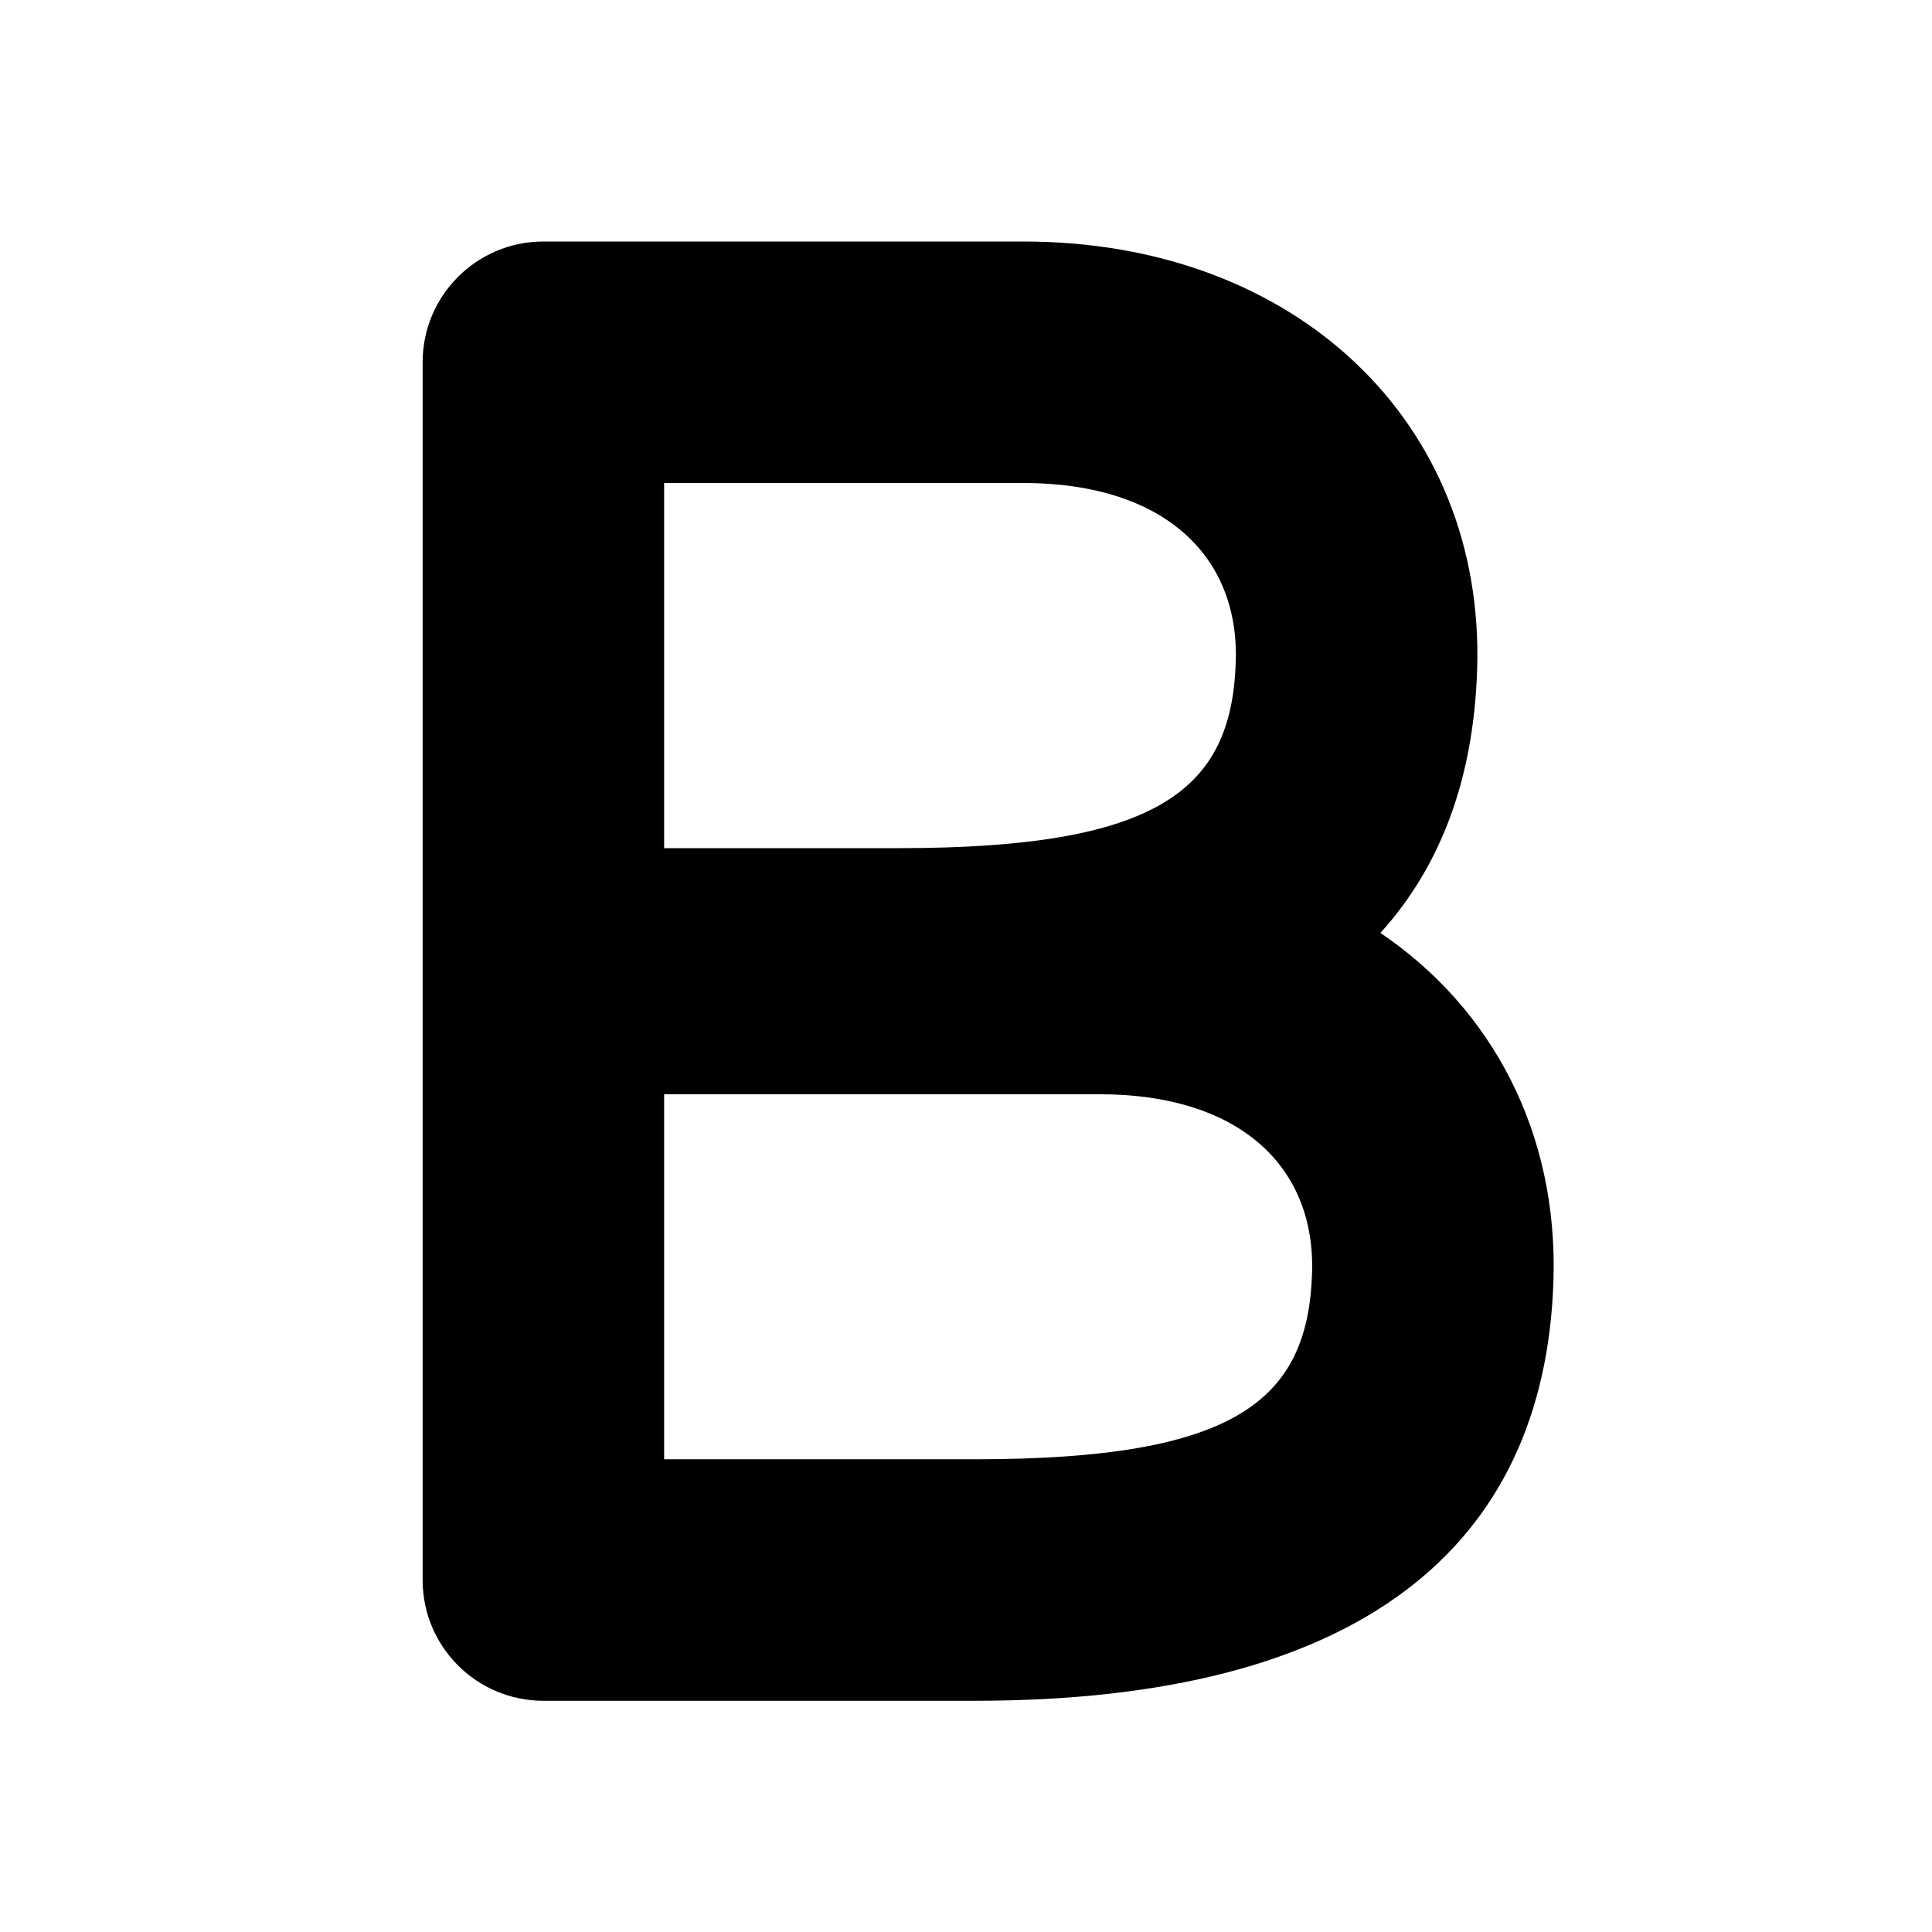
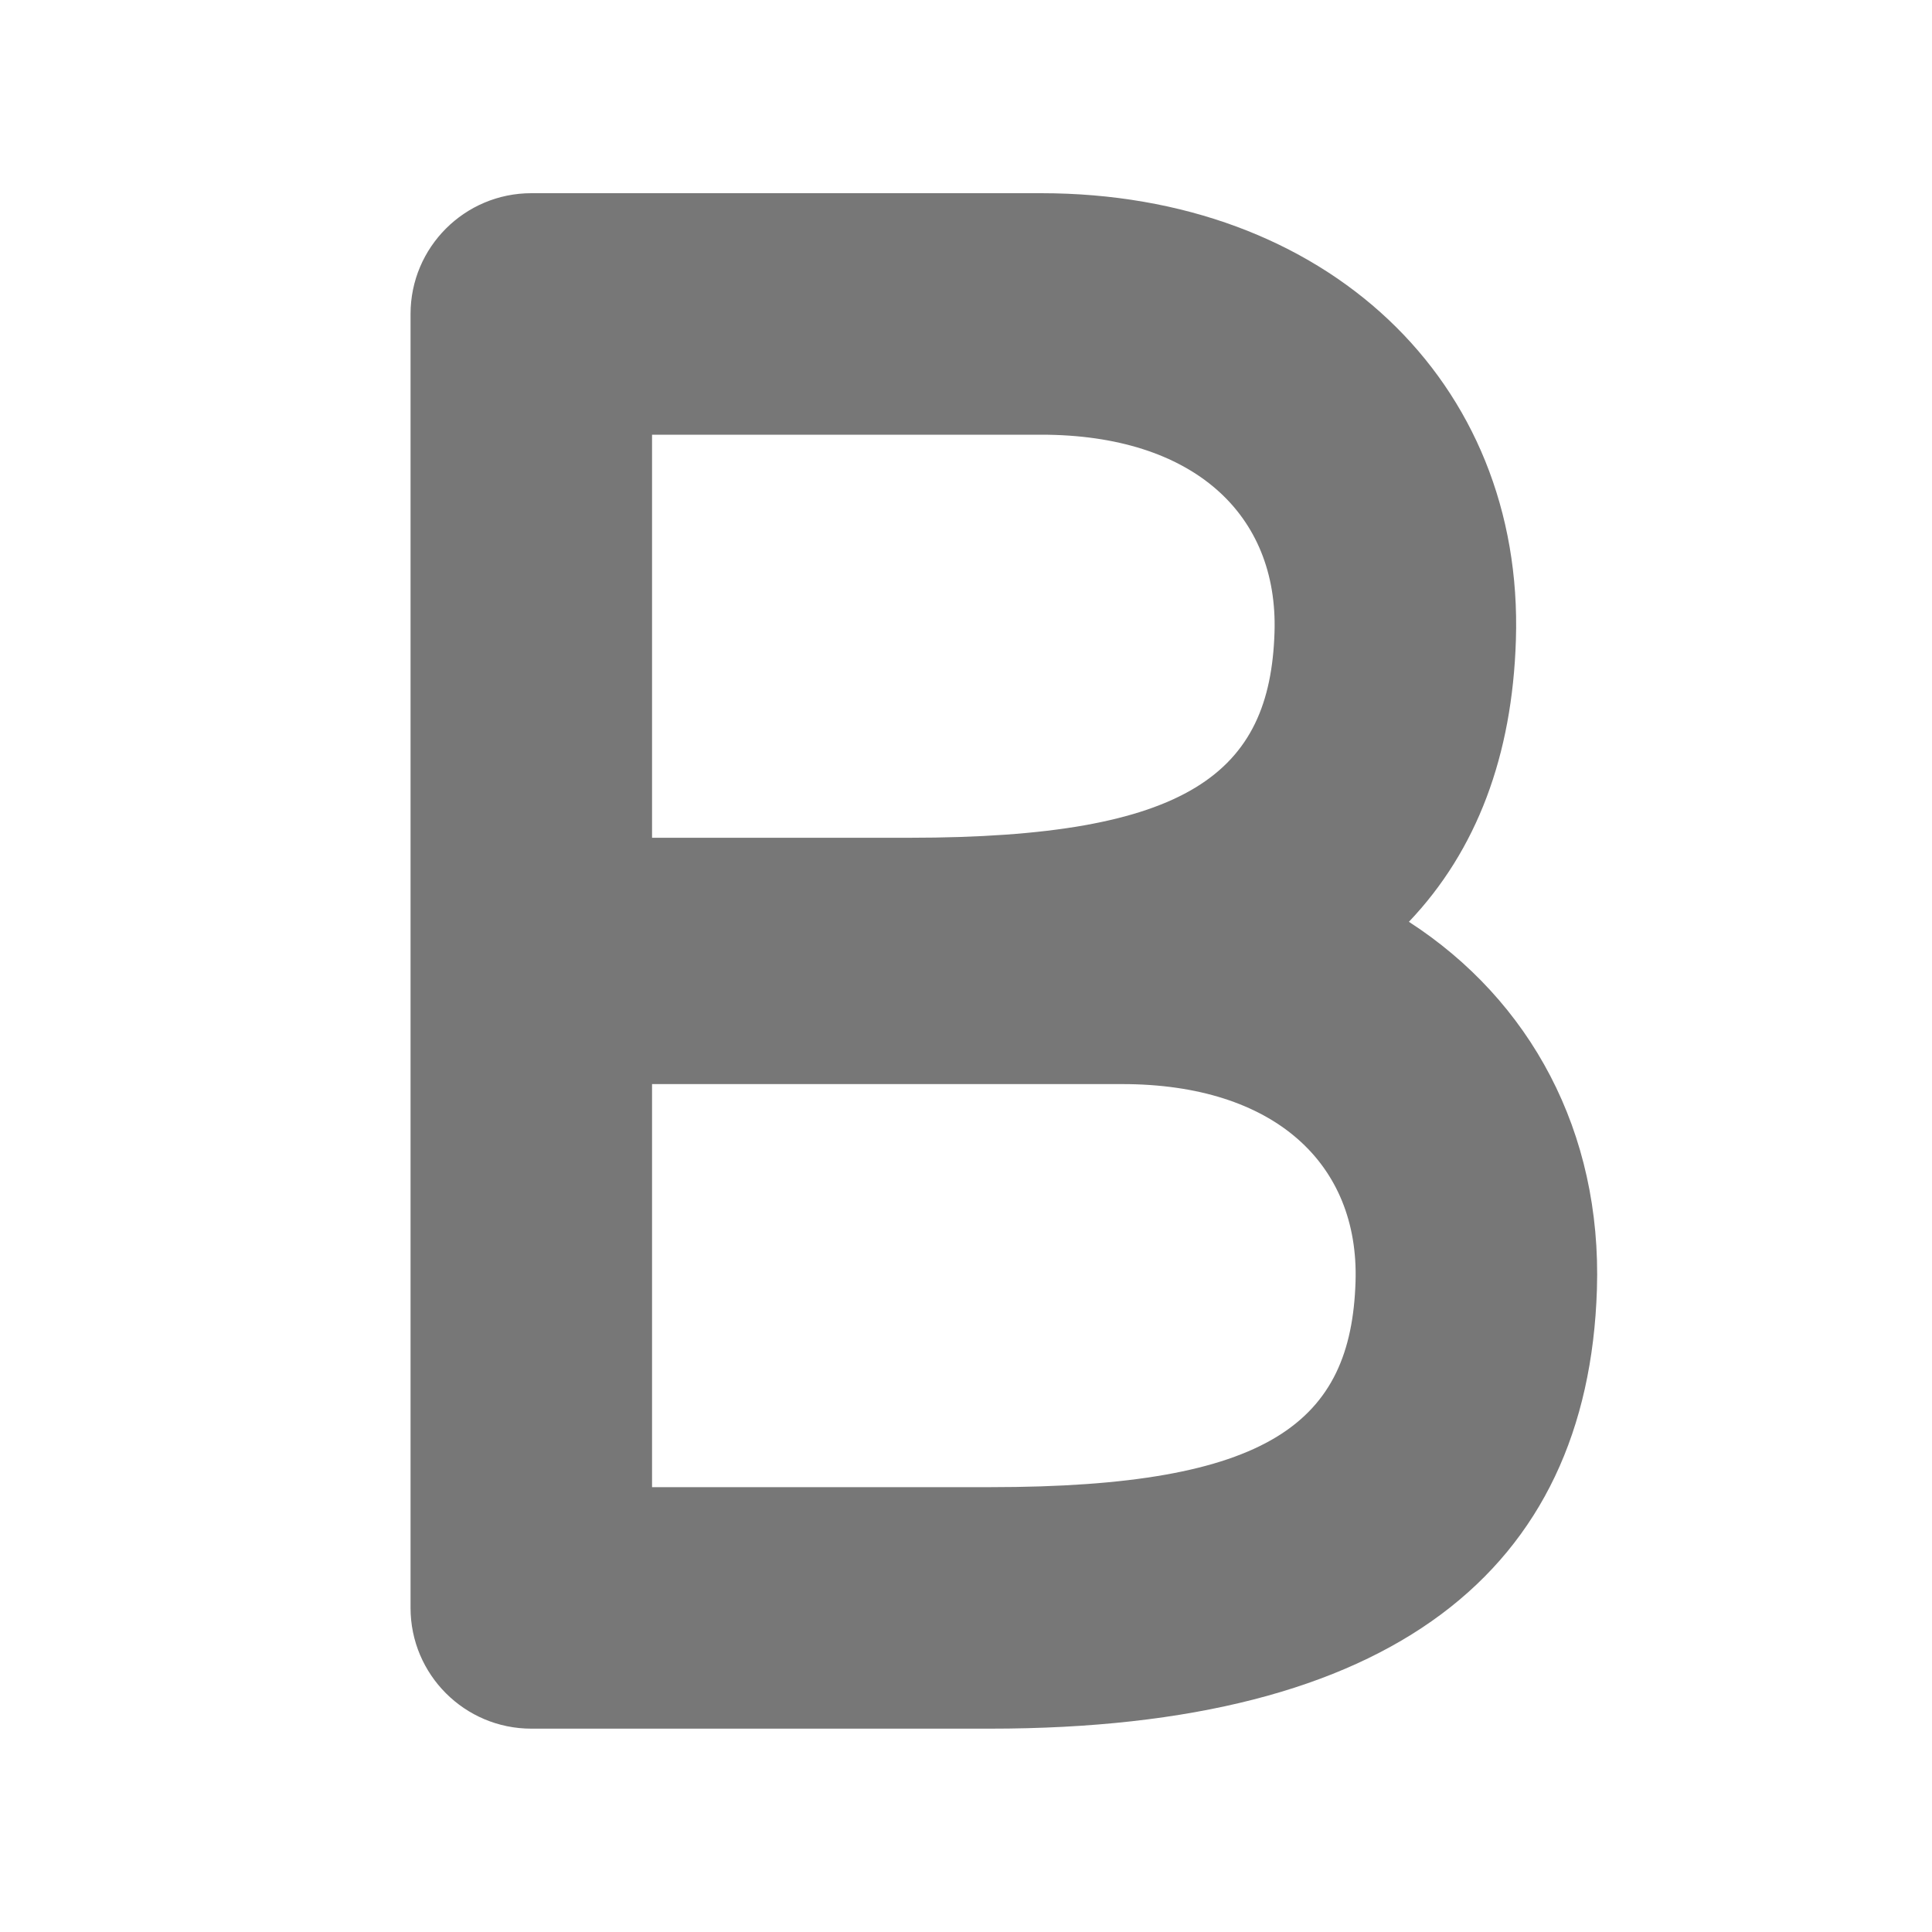
<svg xmlns="http://www.w3.org/2000/svg" viewBox="0 0 16 16">
-   <path d="M11.432,7.726 C12.358,8.353 12.904,9.38 12.865,10.606 C12.794,12.825 11.246,14.085 8.077,14.085 L4.5,14.085 C3.948,14.085 3.5,13.638 3.5,13.085 L3.5,8.062 C3.5,8.055 3.5,8.049 3.5,8.043 C3.5,8.036 3.5,8.03 3.5,8.024 L3.5,3 C3.5,2.448 3.948,2 4.5,2 L8.475,2 C10.725,2 12.299,3.492 12.233,5.544 C12.205,6.431 11.941,7.165 11.432,7.726 Z M5.5,7.024 L7.446,7.024 C9.603,7.024 10.201,6.537 10.234,5.48 C10.263,4.598 9.632,4 8.475,4 L5.5,4 L5.5,7.024 Z M5.5,9.062 L5.5,12.085 L8.077,12.085 C10.234,12.085 10.832,11.599 10.866,10.542 C10.894,9.659 10.263,9.062 9.106,9.062 L5.5,9.062 Z" />
+   <path fill="#777" d="M5.623,0.1 C7.98,0.1 9.623,1.658 9.554,3.801 C9.524,4.756 9.232,5.541 8.668,6.134 C9.673,6.784 10.267,7.873 10.225,9.179 C10.151,11.501 8.536,12.816 5.201,12.816 L1.4,12.816 C0.848,12.816 0.4,12.368 0.4,11.816 L0.4,6.478 L0.4,6.458 C0.4,6.451 0.4,6.445 0.4,6.438 L0.4,1.1 C0.4,0.548 0.848,0.1 1.4,0.1 L5.623,0.1 Z M6.294,7.478 L2.4,7.478 L2.4,10.816 L5.201,10.816 C7.524,10.816 8.189,10.275 8.226,9.115 C8.257,8.141 7.557,7.478 6.294,7.478 Z M5.623,2.1 L2.4,2.1 L2.4,5.438 L4.53,5.438 C6.853,5.438 7.518,4.897 7.555,3.737 C7.586,2.763 6.887,2.1 5.623,2.1 Z" transform="translate(3 1.5)" />
</svg>
